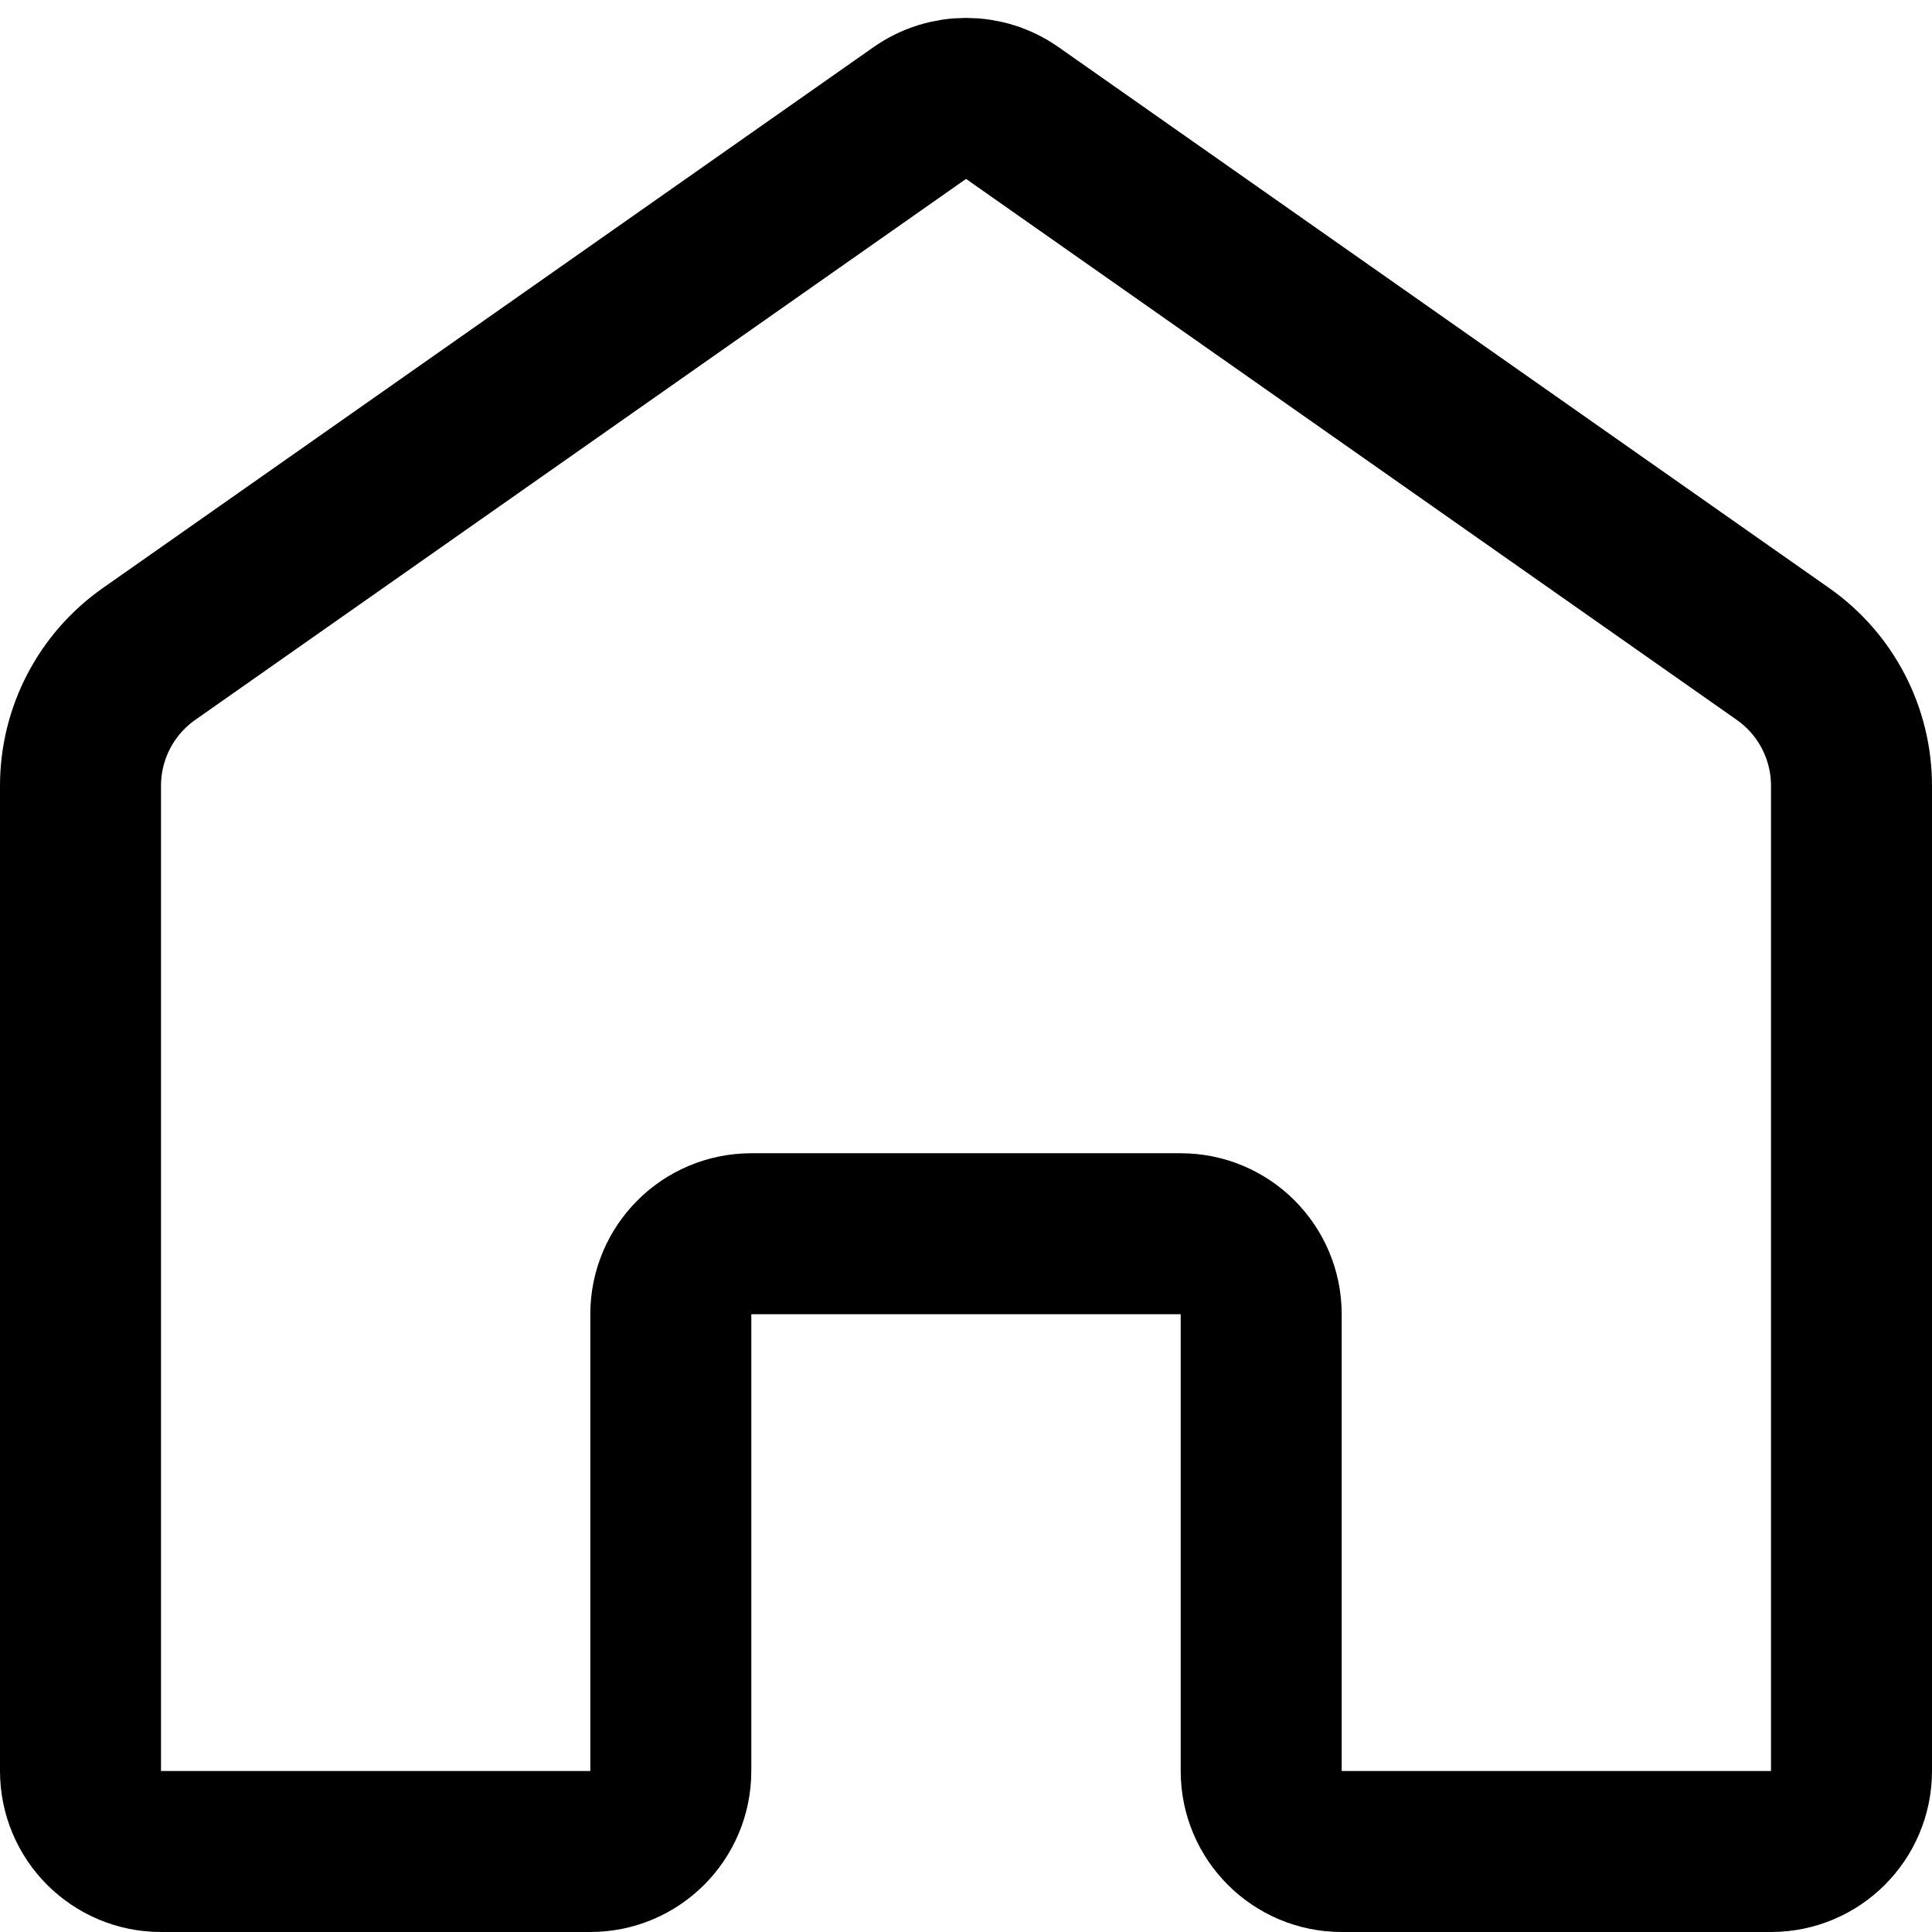
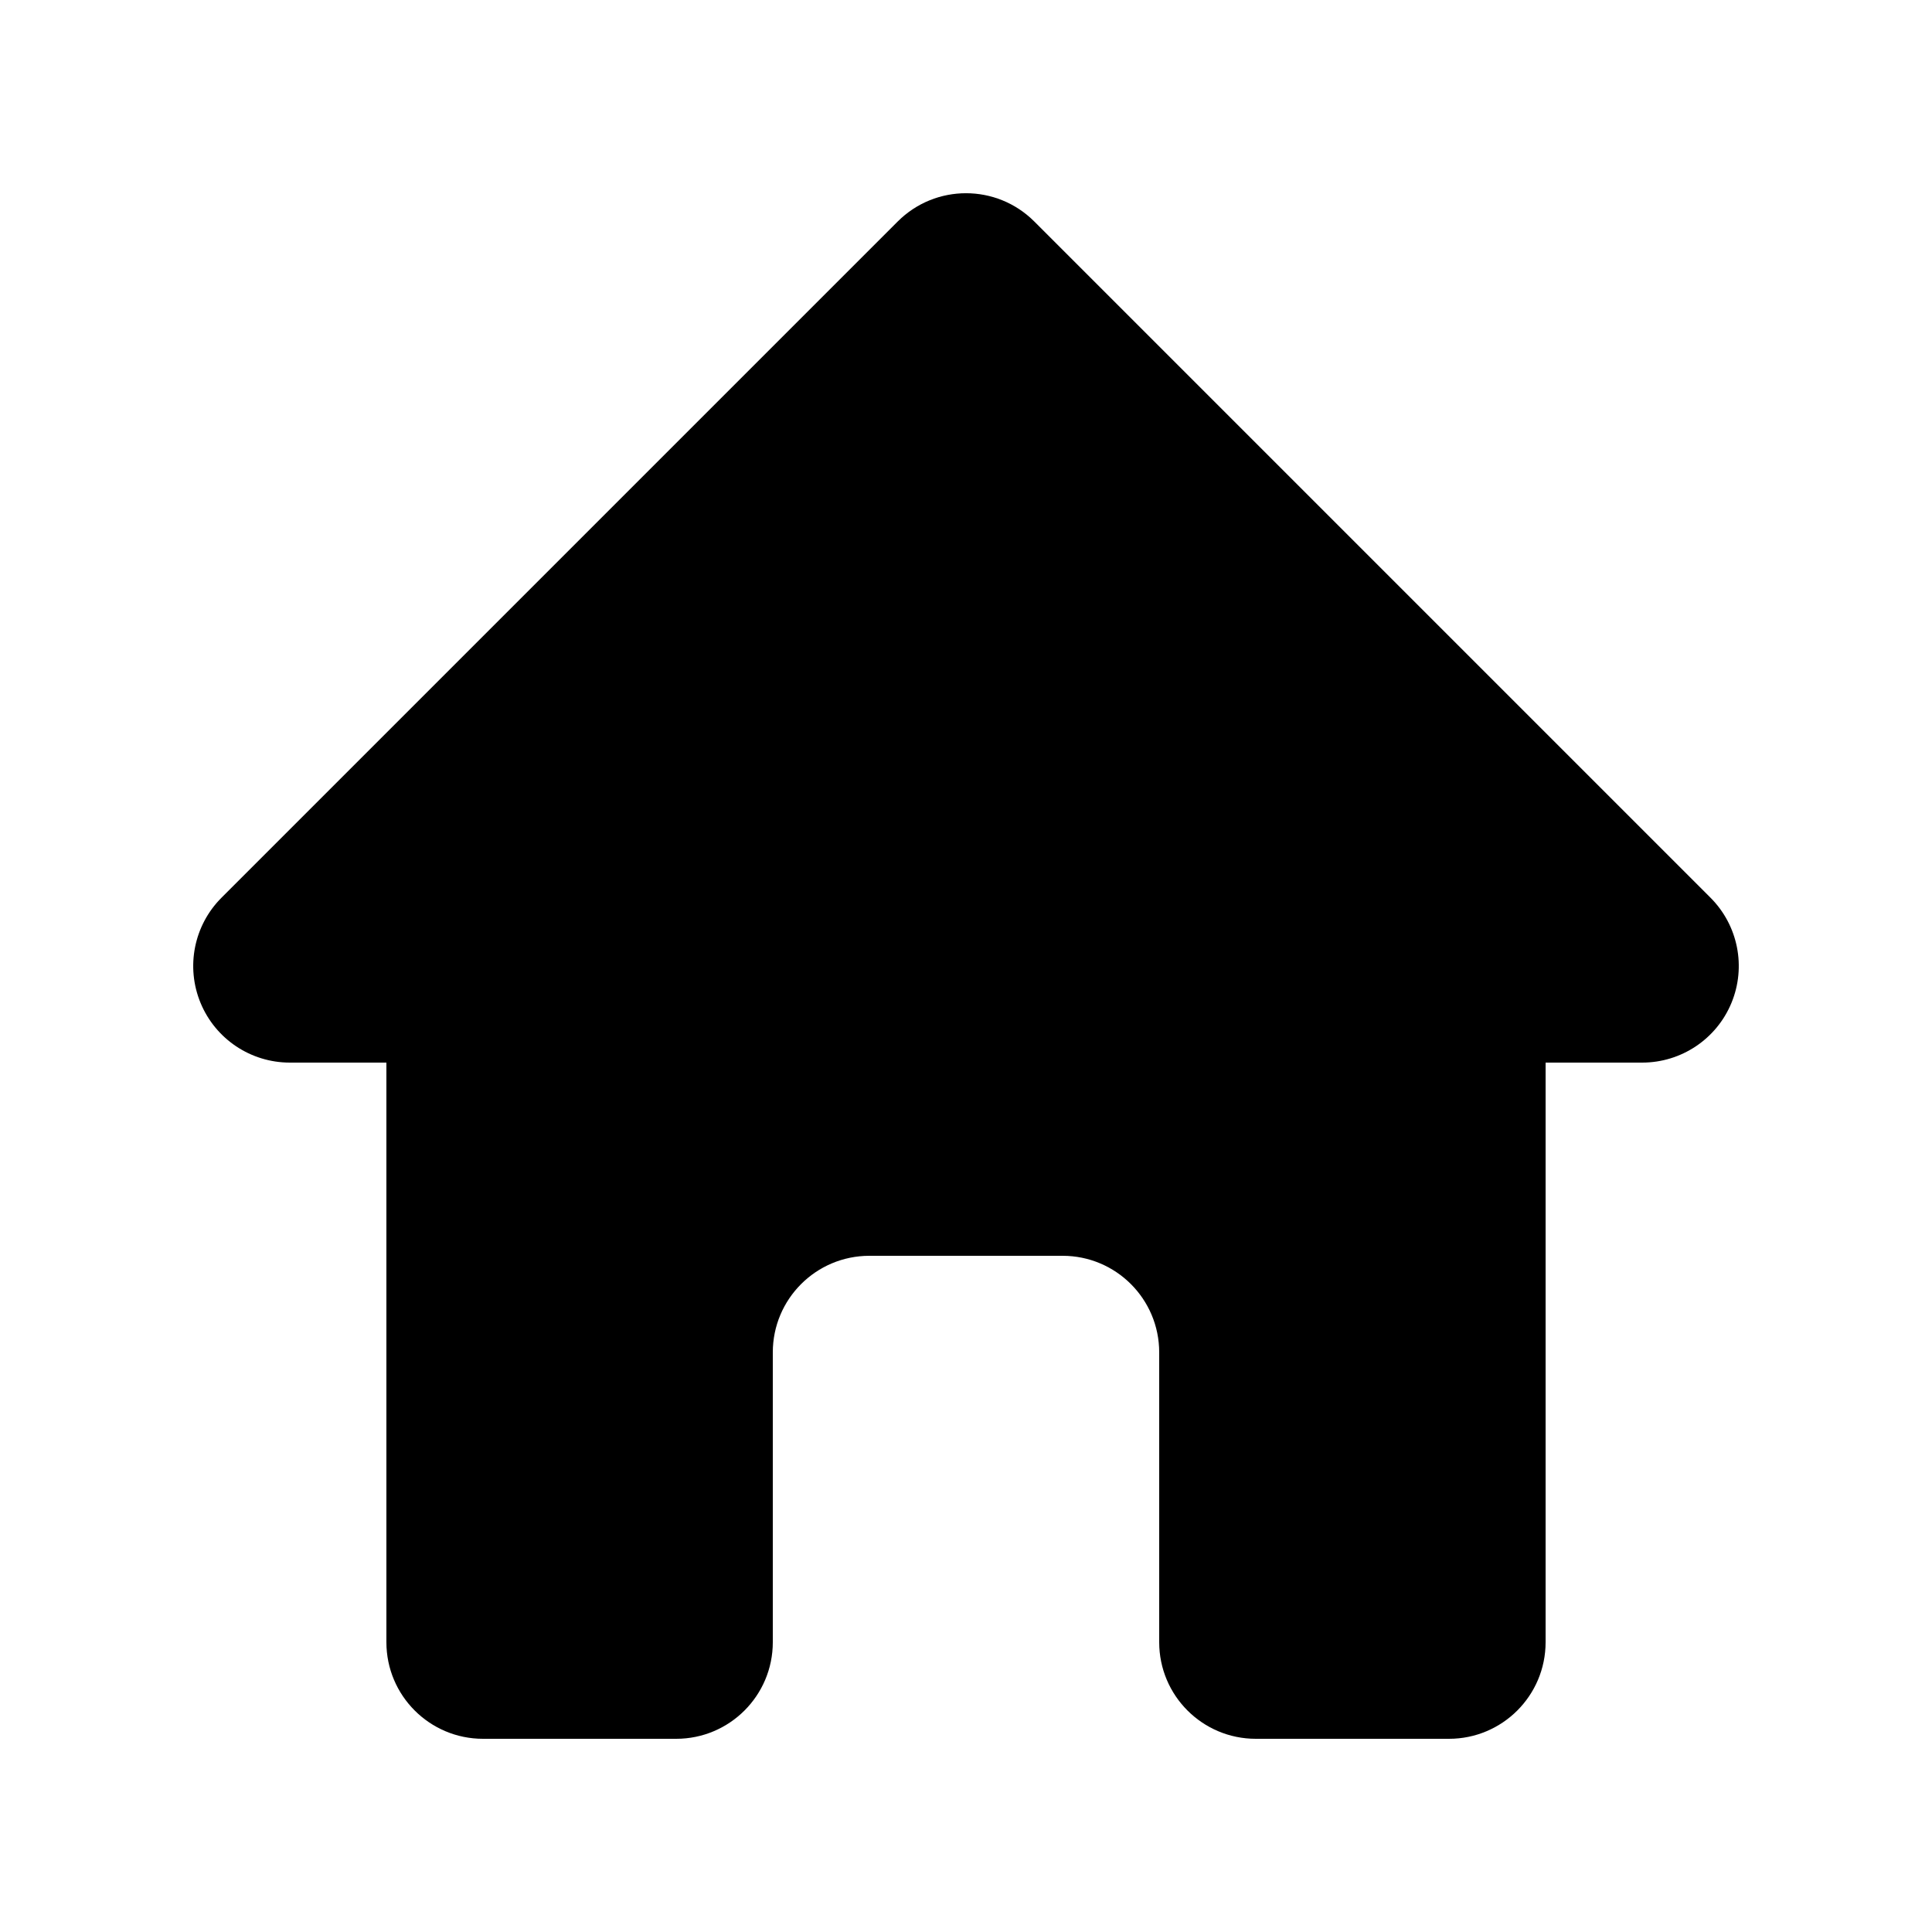
- <svg xmlns="http://www.w3.org/2000/svg" viewBox="0 0 24 24">
-   <path fill="none" stroke="currentColor" stroke-width="2" d="M1 22V9.76a2 2 0 0 1 .851-1.636l9.575-6.72a1 1 0 0 1 1.149 0l9.574 6.72A2 2 0 0 1 23 9.76V22a1 1 0 0 1-1 1h-5.333a1 1 0 0 1-1-1v-5.674a1 1 0 0 0-1-1H9.333a1 1 0 0 0-1 1V22a1 1 0 0 1-1 1H2a1 1 0 0 1-1-1z" />
+ <svg xmlns="http://www.w3.org/2000/svg" viewBox="0 0 20 20" fill="currentColor" class="size-5">
+   <path fill-rule="evenodd" d="M9.293 2.293a1 1 0 0 1 1.414 0l7 7A1 1 0 0 1 17 11h-1v6a1 1 0 0 1-1 1h-2a1 1 0 0 1-1-1v-3a1 1 0 0 0-1-1H9a1 1 0 0 0-1 1v3a1 1 0 0 1-1 1H5a1 1 0 0 1-1-1v-6H3a1 1 0 0 1-.707-1.707l7-7Z" clip-rule="evenodd" />
</svg>
